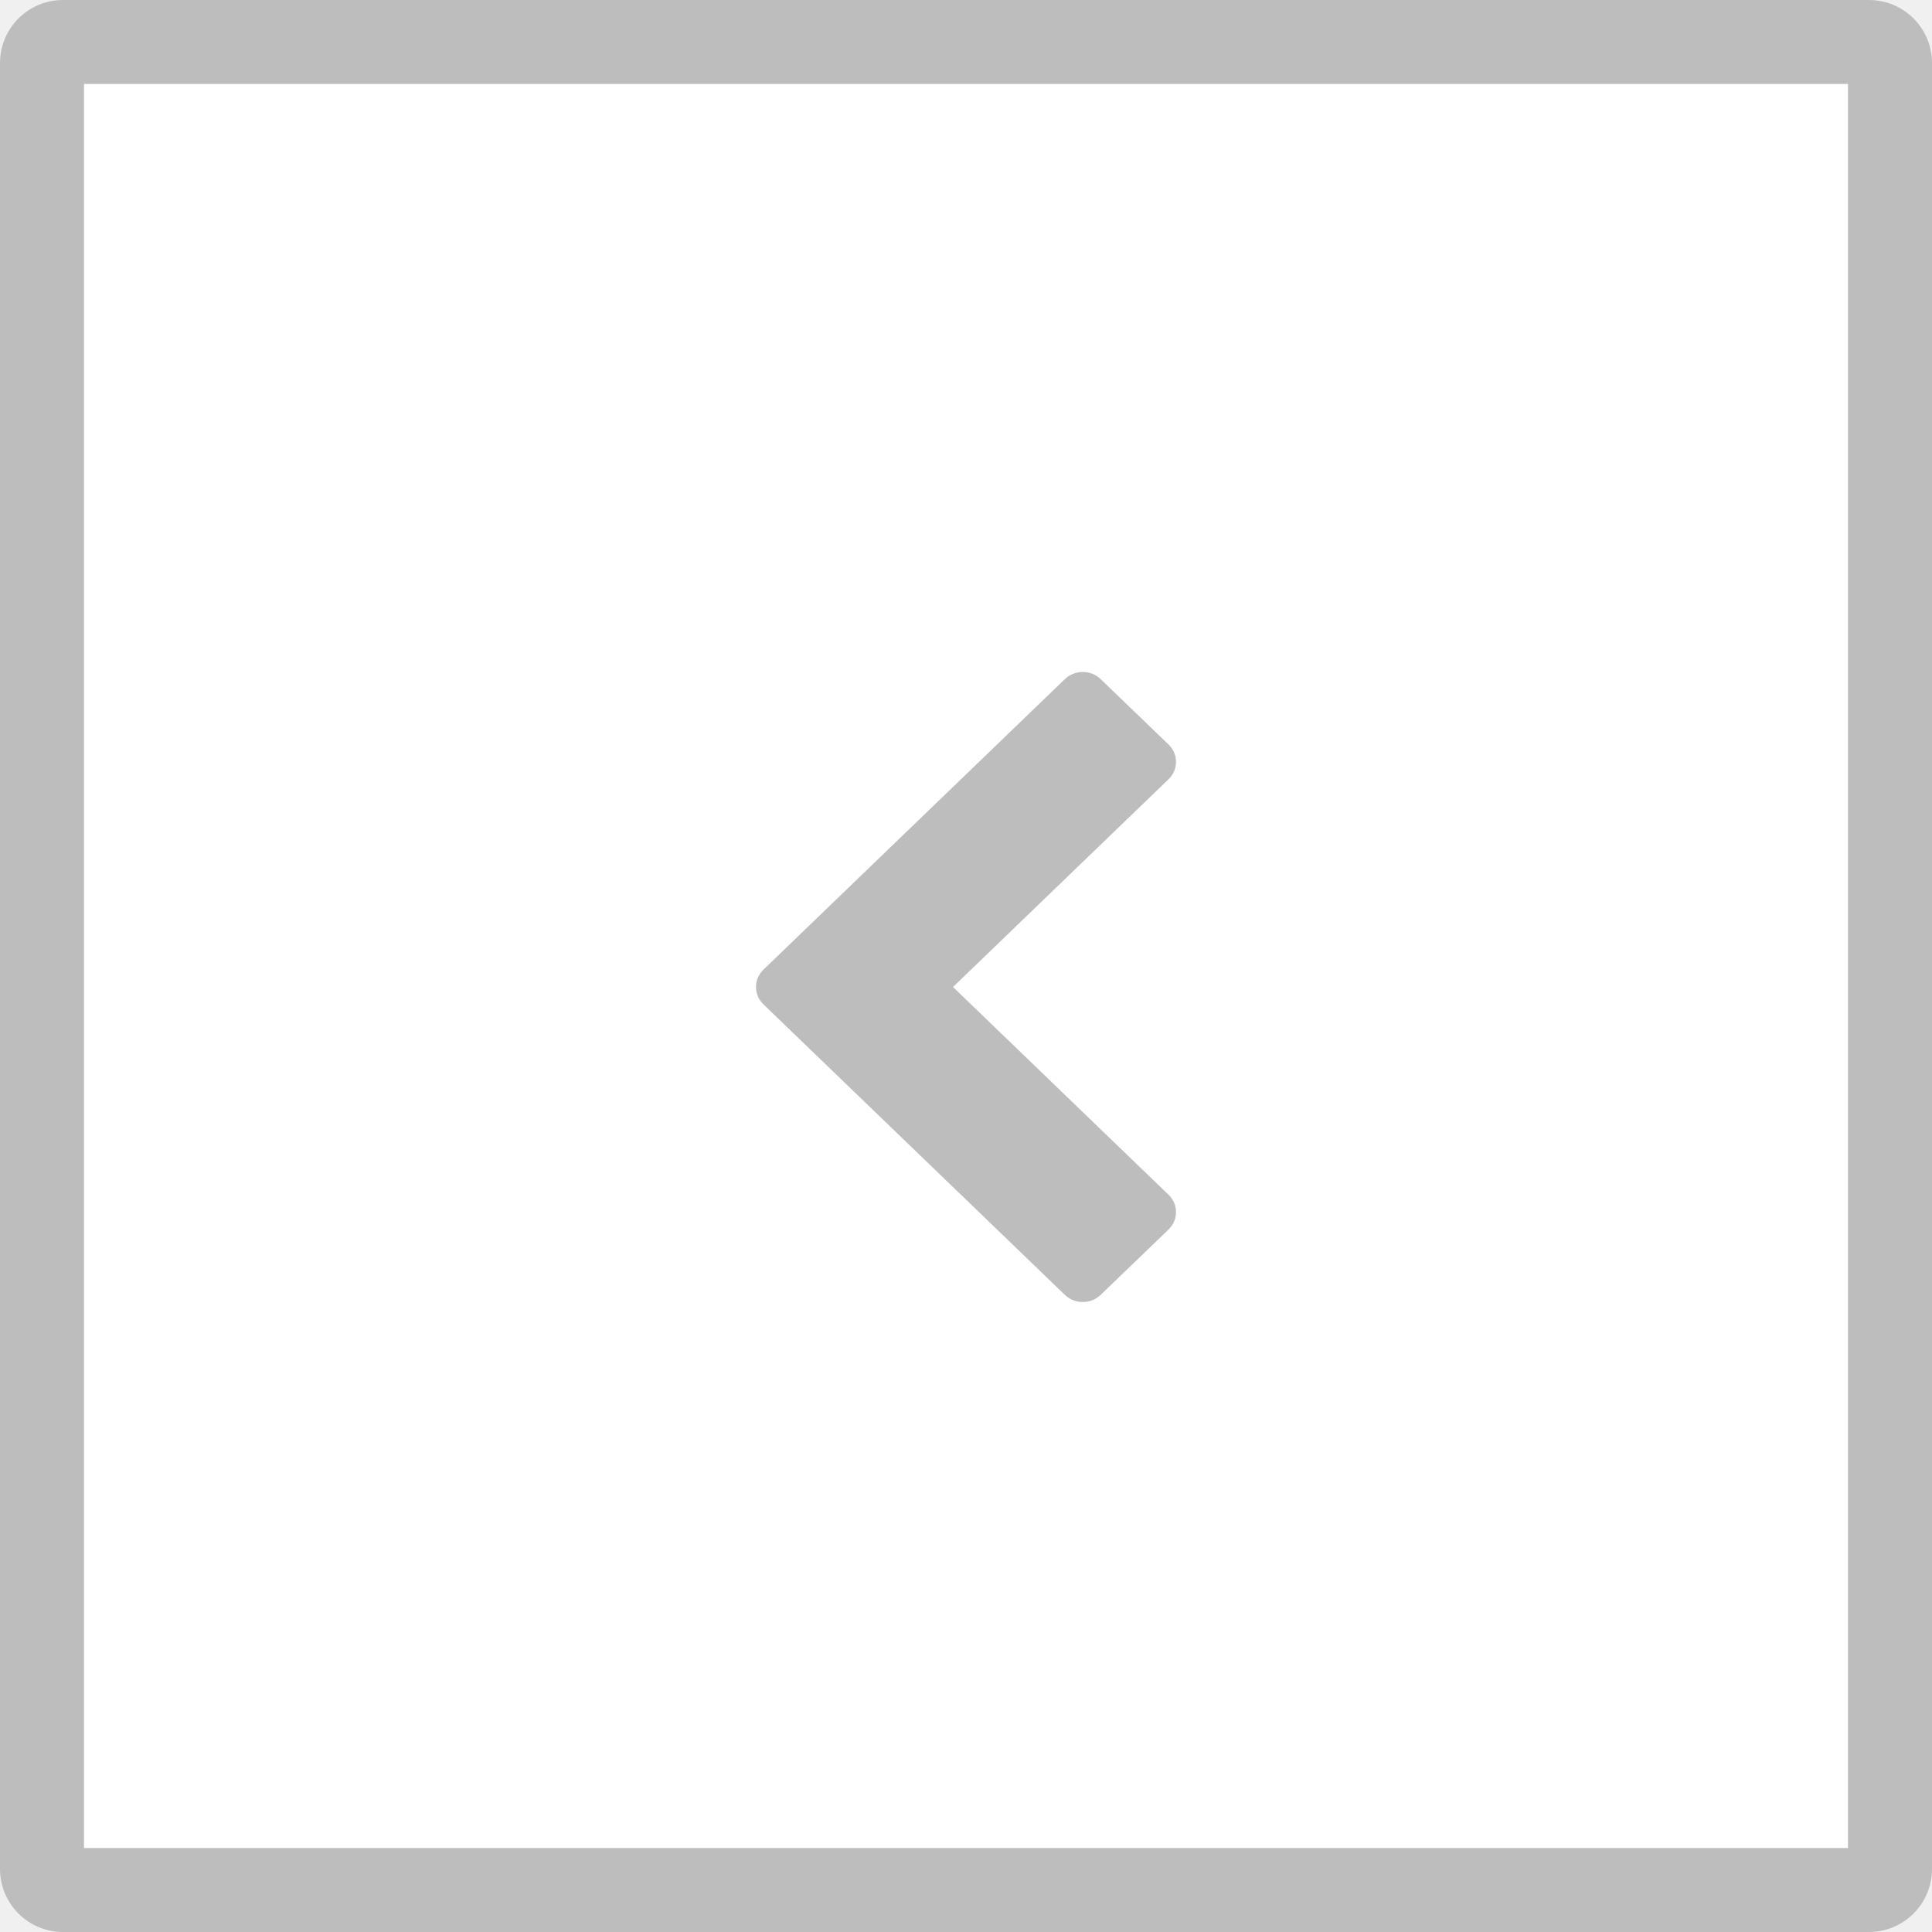
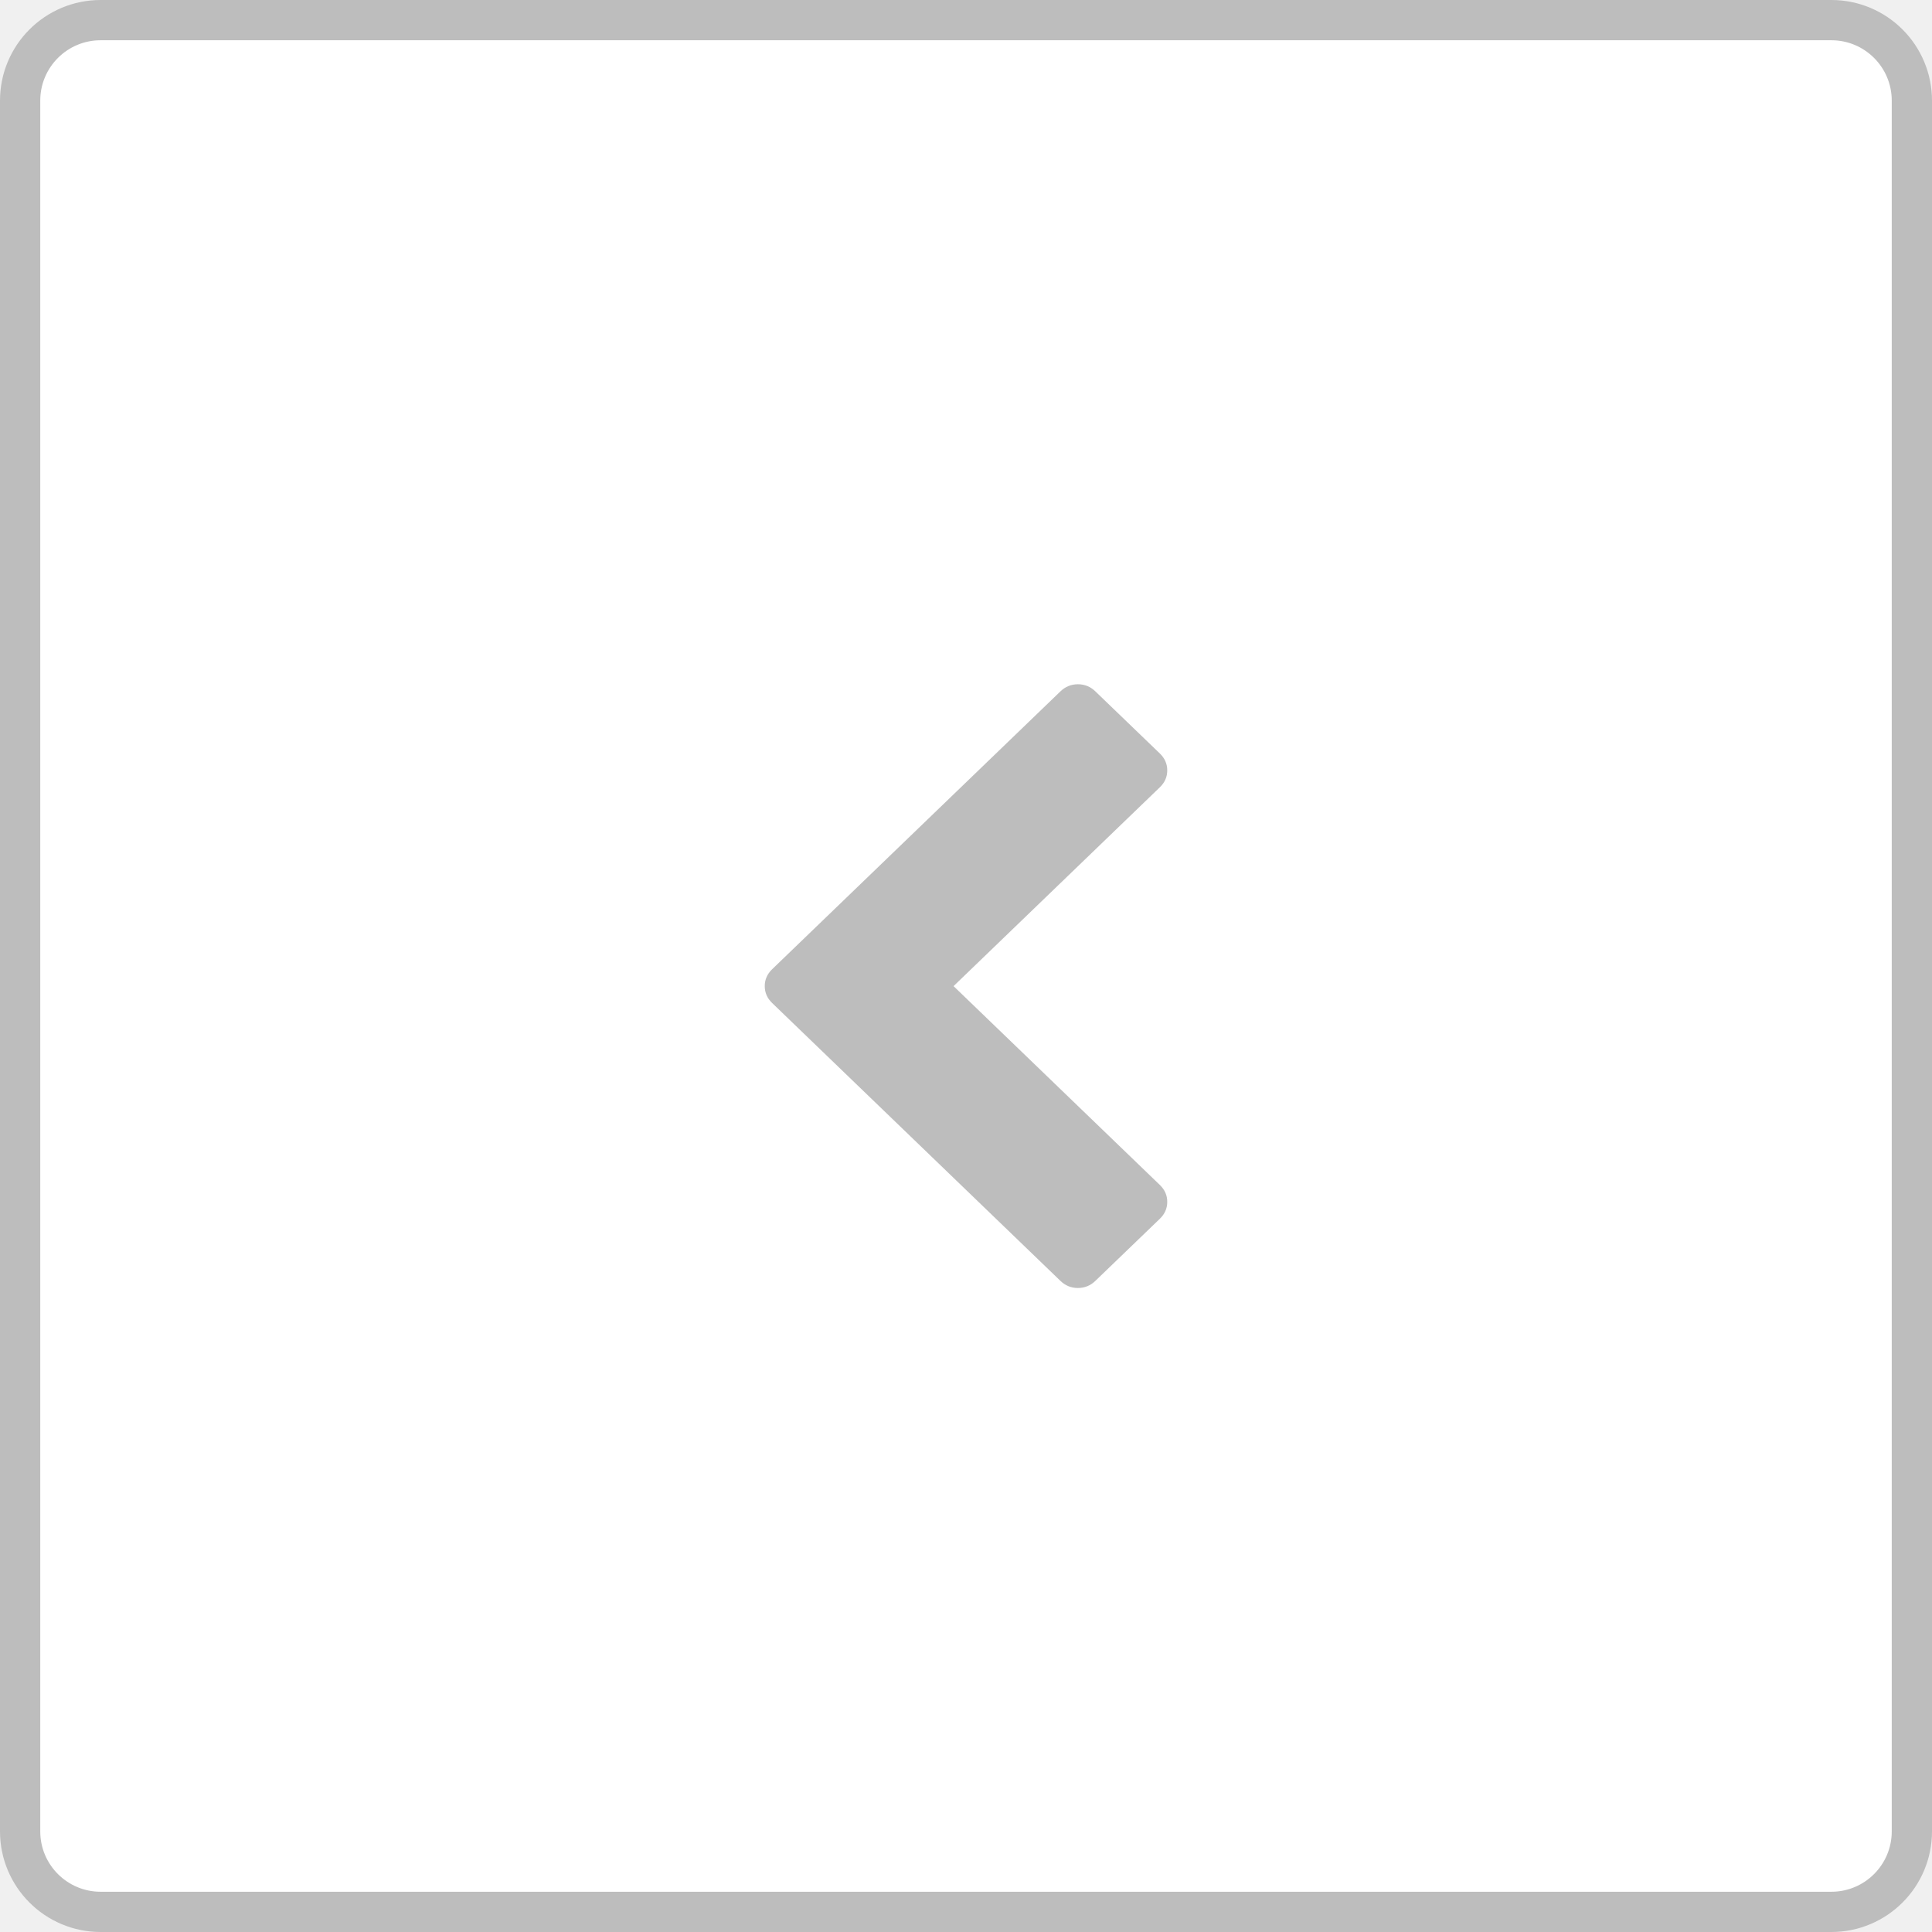
- <svg xmlns="http://www.w3.org/2000/svg" width="46" height="46" viewBox="0 0 46 46" fill="none">
-   <mask id="path-1-inside-1" fill="white">
-     <rect width="46" height="46" rx="1.5" />
-   </mask>
-   <rect width="46" height="46" rx="1.5" fill="white" stroke="#BDBDBD" stroke-width="4" mask="url(#path-1-inside-1)" />
-   <path d="M27.817 18.559L22.691 23.5L27.817 28.441C27.939 28.559 28 28.698 28 28.86C28 29.021 27.939 29.161 27.817 29.279L26.214 30.823C26.092 30.941 25.947 31 25.78 31C25.613 31 25.468 30.941 25.346 30.823L18.183 23.919C18.061 23.801 18 23.661 18 23.5C18 23.339 18.061 23.199 18.183 23.081L25.346 16.177C25.468 16.059 25.613 16 25.78 16C25.947 16 26.092 16.059 26.214 16.177L27.817 17.721C27.939 17.839 28 17.979 28 18.14C28 18.302 27.939 18.441 27.817 18.559Z" fill="#BDBDBD" />
+ <svg xmlns="http://www.w3.org/2000/svg" width="48" height="48" viewBox="0 0 48 48" fill="none">
+   <rect x="0.5" y="-0.5" width="47" height="47" rx="2" transform="matrix(-1 0 0 1 48 1)" fill="white" stroke="#BDBDBD" />
+   <path d="M28.817 19.559L23.691 24.5L28.817 29.441C28.939 29.559 29 29.698 29 29.86C29 30.021 28.939 30.161 28.817 30.279L27.214 31.823C27.092 31.941 26.947 32 26.78 32C26.613 32 26.468 31.941 26.346 31.823L19.183 24.919C19.061 24.801 19 24.661 19 24.5C19 24.339 19.061 24.199 19.183 24.081L26.346 17.177C26.468 17.059 26.613 17 26.78 17C26.947 17 27.092 17.059 27.214 17.177L28.817 18.721C28.939 18.839 29 18.979 29 19.14C29 19.302 28.939 19.441 28.817 19.559Z" fill="#BDBDBD" />
</svg>
